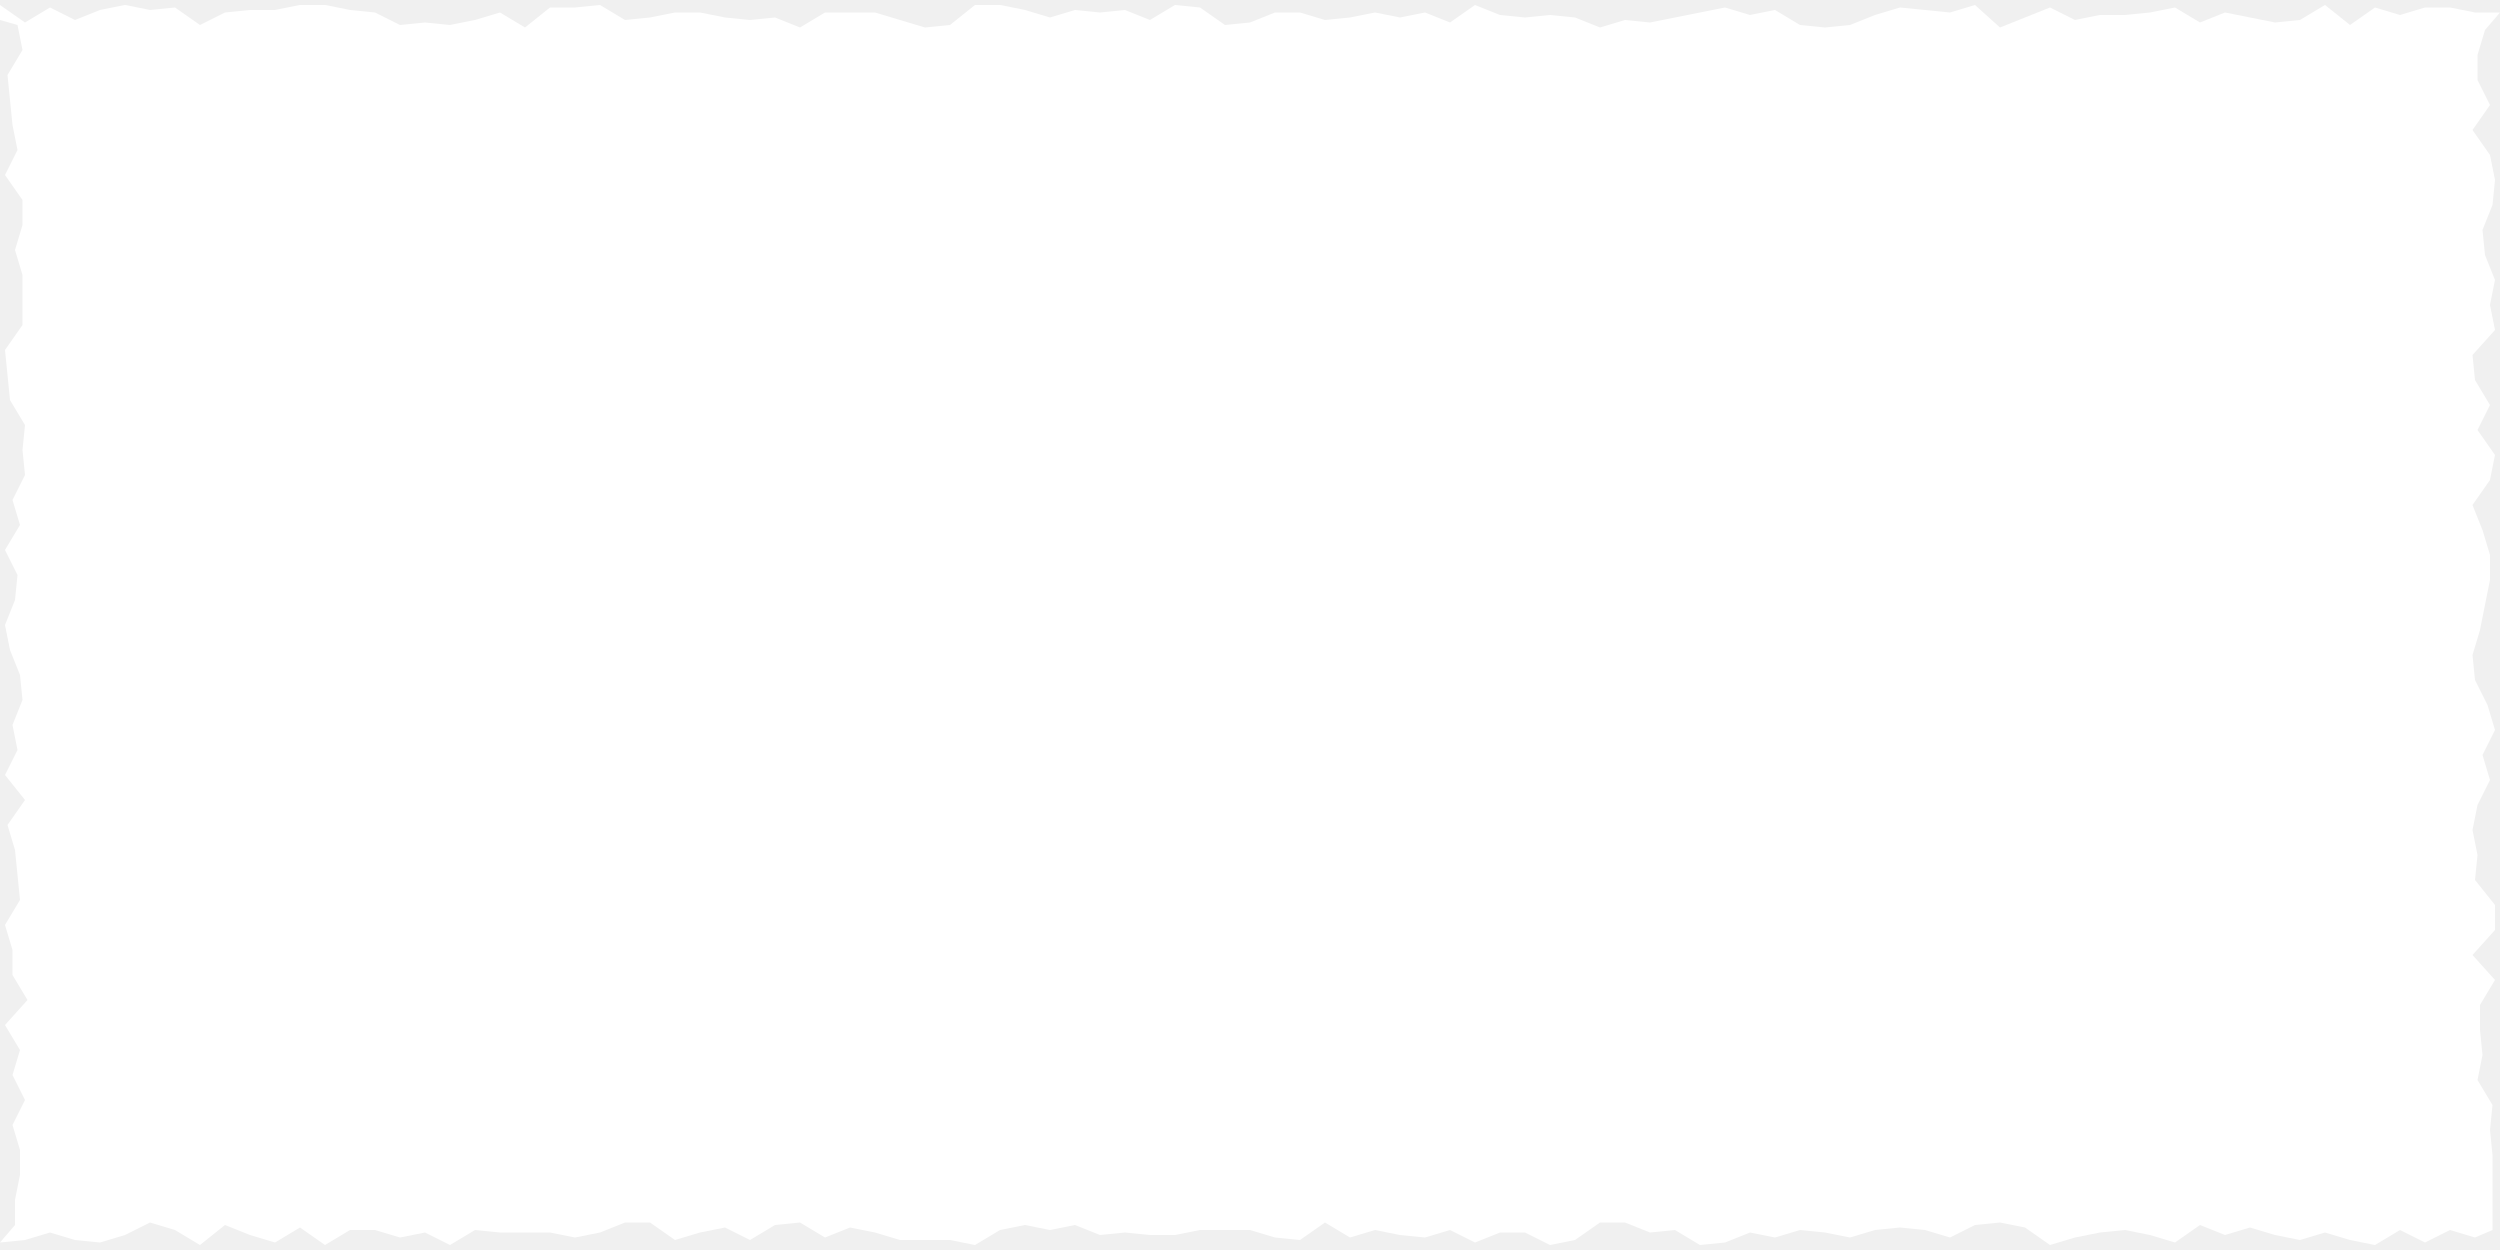
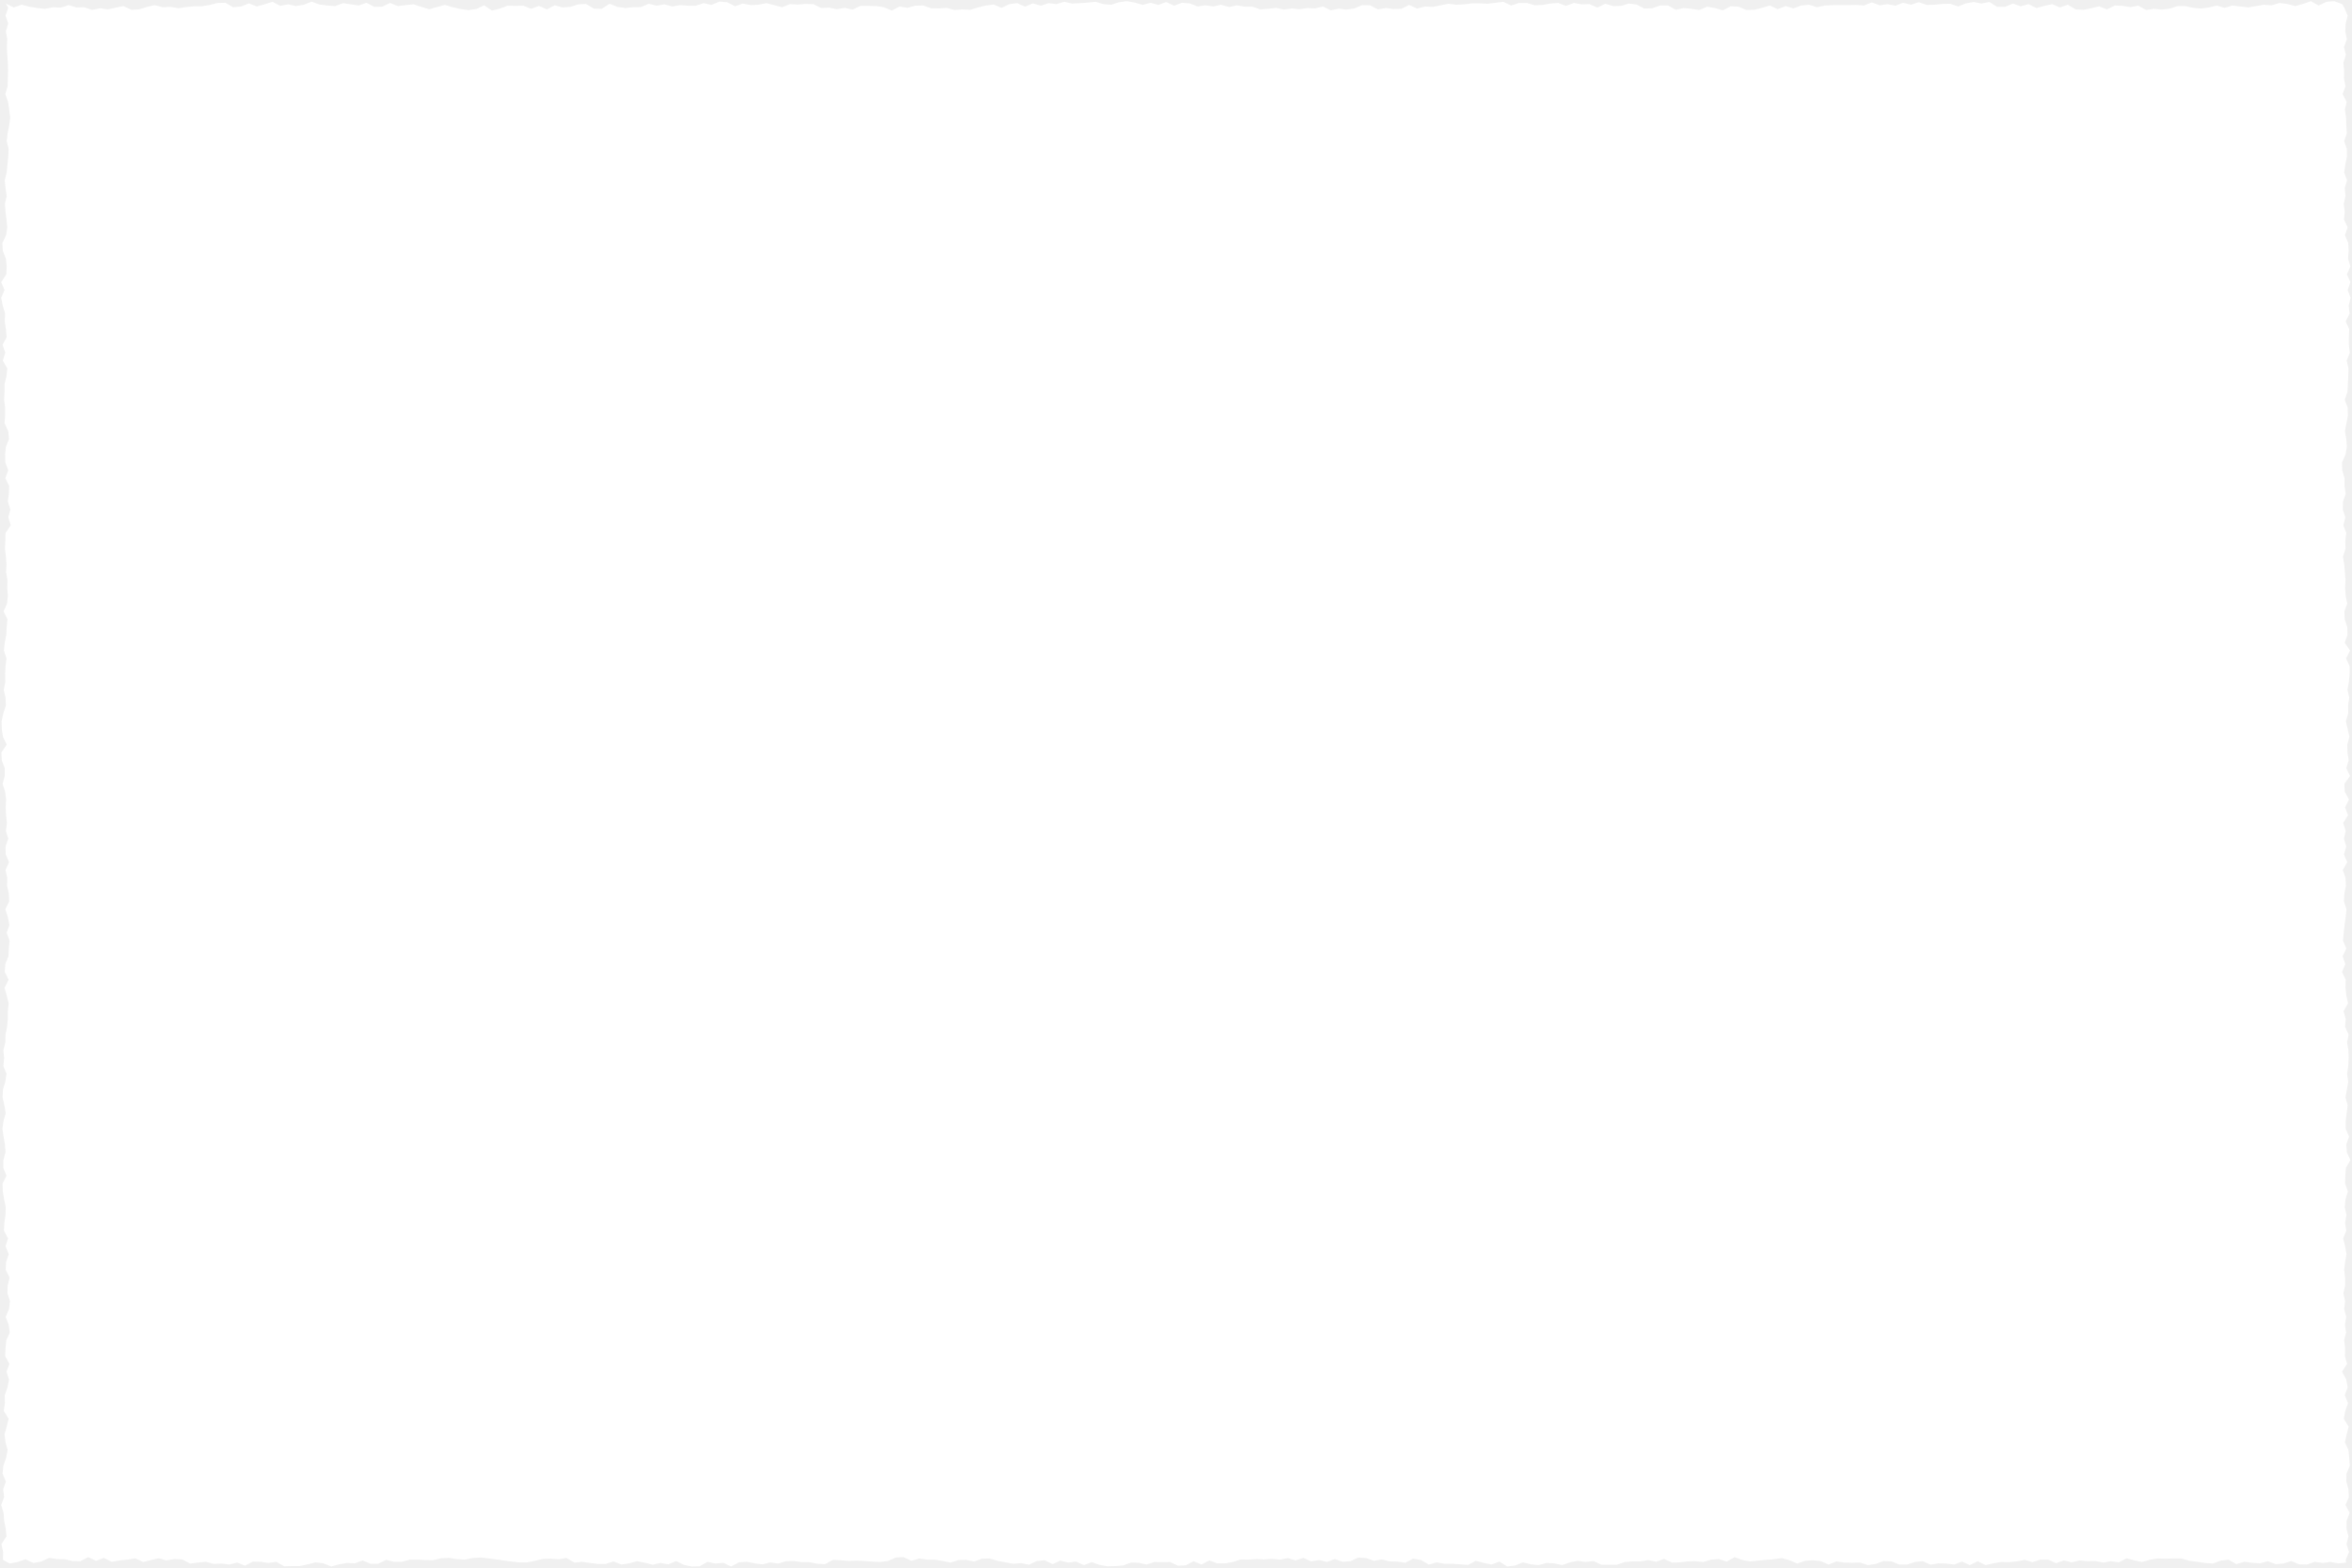
- <svg xmlns="http://www.w3.org/2000/svg" viewBox="0 0 1000 500" preserveAspectRatio="none">
-   <path fill="white" d="M0,8 L0,2 L10,9 L20,3 L30,8 L40,4 L50,2 L60,4 L70,3 L80,10 L90,5 L100,4 L110,4 L120,2 L130,2 L140,4 L150,5 L160,10 L170,9 L180,10 L190,8 L200,5 L210,11 L220,3 L230,3 L240,2 L250,8 L260,7 L270,5 L280,5 L290,7 L300,8 L310,7 L320,11 L330,5 L340,5 L350,5 L360,8 L370,11 L380,10 L390,2 L400,2 L410,4 L420,7 L430,4 L440,5 L450,4 L460,8 L470,2 L480,3 L490,10 L500,9 L510,5 L520,5 L530,8 L540,7 L550,5 L560,7 L570,5 L580,9 L590,2 L600,6 L610,7 L620,6 L630,7 L640,11 L650,8 L660,9 L670,7 L680,5 L690,3 L700,6 L710,4 L720,10 L730,11 L740,10 L750,6 L760,3 L770,4 L780,5 L790,2 L800,11 L810,7 L820,3 L830,8 L840,6 L850,6 L860,5 L870,3 L880,9 L890,5 L900,7 L910,9 L920,8 L930,2 L940,10 L950,3 L960,6 L970,3 L980,3 L990,5 L1000,5 L994,12 L991,22 L991,32 L996,42 L989,52 L996,62 L998,72 L997,82 L993,92 L994,102 L998,112 L996,122 L998,132 L989,142 L990,152 L996,162 L991,172 L998,182 L996,192 L989,202 L993,212 L996,222 L996,232 L994,242 L992,252 L989,262 L990,272 L995,282 L998,292 L993,302 L996,312 L991,322 L989,332 L991,342 L990,352 L998,362 L998,372 L989,382 L998,392 L992,402 L992,412 L993,422 L991,432 L997,442 L996,452 L997,462 L997,472 L997,482 L997,492 L990,495 L980,492 L970,497 L960,492 L950,498 L940,496 L930,493 L920,496 L910,494 L900,491 L890,494 L880,490 L870,497 L860,494 L850,492 L840,493 L830,495 L820,498 L810,491 L800,489 L790,490 L780,495 L770,492 L760,491 L750,492 L740,495 L730,493 L720,492 L710,495 L700,493 L690,497 L680,498 L670,492 L660,493 L650,489 L640,489 L630,496 L620,498 L610,493 L600,493 L590,497 L580,492 L570,495 L560,494 L550,492 L540,495 L530,489 L520,496 L510,495 L500,492 L490,492 L480,492 L470,494 L460,494 L450,493 L440,494 L430,490 L420,492 L410,490 L400,492 L390,498 L380,496 L370,496 L360,496 L350,493 L340,491 L330,495 L320,489 L310,490 L300,496 L290,491 L280,493 L270,496 L260,489 L250,489 L240,493 L230,495 L220,493 L210,493 L200,493 L190,492 L180,498 L170,493 L160,495 L150,492 L140,492 L130,498 L120,491 L110,497 L100,494 L90,490 L80,498 L70,492 L60,489 L50,494 L40,497 L30,496 L20,493 L10,496 L0,497 L6,490 L6,480 L8,470 L8,460 L5,450 L10,440 L5,430 L8,420 L2,410 L11,400 L5,390 L5,380 L2,370 L8,360 L7,350 L6,340 L3,330 L10,320 L2,310 L7,300 L5,290 L9,280 L8,270 L4,260 L2,250 L6,240 L7,230 L2,220 L8,210 L5,200 L10,190 L9,180 L10,170 L4,160 L3,150 L2,140 L9,130 L9,120 L9,110 L6,100 L9,90 L9,80 L2,70 L7,60 L5,50 L4,40 L3,30 L9,20 L7,10 Z" />
+ <svg xmlns="http://www.w3.org/2000/svg" viewBox="0 0 1200 800" preserveAspectRatio="none">
+   <path fill="white" d="M3.0,1.8 L7.0,3.8 L11.0,2.4 L15.0,3.4 L19.0,4.1 L23.0,4.5 L27.0,3.7 L31.0,3.9 L35.0,2.6 L39.0,3.8 L43.0,3.7 L47.0,5.1 L51.0,4.2 L55.0,4.8 L59.0,3.9 L63.0,3.1 L67.0,5.0 L71.0,4.8 L75.0,3.5 L79.0,2.6 L83.0,3.7 L87.0,3.5 L91.0,4.2 L95.0,3.6 L99.0,3.2 L103.0,3.2 L107.0,2.5 L111.0,1.5 L115.0,1.4 L119.0,3.7 L123.0,3.3 L127.0,1.7 L131.0,3.3 L135.0,2.2 L139.0,0.9 L143.0,3.0 L147.0,2.2 L151.0,3.1 L155.0,2.4 L159.0,0.8 L163.0,2.3 L167.0,2.8 L171.0,3.1 L175.0,1.6 L179.0,2.2 L183.0,2.8 L187.0,1.4 L191.0,3.5 L195.0,3.4 L199.0,1.5 L203.0,3.1 L207.0,2.6 L211.0,2.2 L215.0,3.5 L219.0,4.7 L223.0,3.6 L227.0,2.5 L231.0,3.7 L235.0,4.6 L239.0,5.2 L243.0,4.6 L247.0,2.7 L251.0,5.4 L255.0,4.4 L259.0,2.9 L263.0,3.0 L267.0,2.9 L271.0,4.5 L275.0,3.0 L279.0,4.8 L283.0,2.7 L287.0,3.8 L291.0,3.5 L295.0,2.2 L299.0,2.0 L303.0,4.4 L307.0,4.5 L311.0,1.9 L315.0,3.5 L319.0,4.1 L323.0,3.7 L327.0,3.6 L331.0,1.9 L335.0,2.9 L339.0,2.2 L343.0,3.3 L347.0,2.6 L351.0,2.9 L355.0,2.9 L359.0,1.6 L363.0,2.5 L367.0,0.8 L371.0,1.1 L375.0,3.2 L379.0,1.8 L383.0,2.6 L387.0,2.4 L391.0,1.6 L395.0,2.6 L399.0,3.7 L403.0,2.1 L407.0,2.3 L411.0,2.0 L415.0,2.1 L419.0,4.1 L423.0,3.9 L427.0,4.7 L431.0,4.0 L435.0,4.9 L439.0,3.0 L443.0,3.0 L447.0,3.1 L451.0,3.7 L455.0,5.4 L459.0,3.3 L463.0,4.0 L467.0,2.9 L471.0,2.8 L475.0,4.2 L479.0,4.3 L483.0,4.0 L487.0,5.1 L491.0,4.8 L495.0,5.0 L499.0,3.8 L503.0,2.8 L507.0,2.3 L511.0,4.0 L515.0,2.1 L519.0,1.6 L523.0,3.4 L527.0,1.7 L531.0,2.9 L535.0,1.6 L539.0,2.1 L543.0,0.9 L547.0,1.8 L551.0,1.6 L555.0,1.3 L559.0,0.9 L563.0,2.1 L567.0,2.4 L571.0,1.1 L575.0,0.6 L579.0,1.3 L583.0,2.5 L587.0,1.4 L591.0,2.5 L595.0,1.0 L599.0,2.9 L603.0,1.4 L607.0,1.7 L611.0,3.3 L615.0,2.7 L619.0,3.3 L623.0,2.4 L627.0,3.6 L631.0,2.7 L635.0,3.4 L639.0,3.4 L643.0,4.8 L647.0,4.5 L651.0,4.0 L655.0,4.9 L659.0,4.3 L663.0,4.7 L667.0,4.1 L671.0,4.3 L675.0,3.3 L679.0,5.3 L683.0,4.4 L687.0,4.9 L691.0,4.3 L695.0,2.6 L699.0,2.7 L703.0,4.8 L707.0,4.1 L711.0,4.6 L715.0,4.5 L719.0,2.5 L723.0,4.4 L727.0,3.3 L731.0,3.5 L735.0,2.7 L739.0,1.9 L743.0,2.4 L747.0,2.2 L751.0,1.7 L755.0,1.7 L759.0,1.9 L763.0,1.4 L767.0,0.9 L771.0,2.8 L775.0,1.5 L779.0,1.5 L783.0,2.7 L787.0,2.5 L791.0,1.8 L795.0,1.5 L799.0,3.0 L803.0,1.5 L807.0,2.2 L811.0,2.1 L815.0,3.9 L819.0,1.9 L823.0,3.1 L827.0,3.0 L831.0,1.8 L835.0,2.3 L839.0,4.4 L843.0,4.2 L847.0,2.8 L851.0,2.8 L855.0,5.0 L859.0,4.1 L863.0,4.5 L867.0,5.1 L871.0,3.4 L875.0,4.1 L879.0,5.3 L883.0,3.2 L887.0,3.4 L891.0,5.1 L895.0,5.0 L899.0,4.0 L903.0,2.8 L907.0,4.7 L911.0,3.1 L915.0,4.3 L919.0,2.8 L923.0,2.4 L927.0,3.7 L931.0,2.8 L935.0,2.6 L939.0,2.6 L943.0,2.6 L947.0,2.5 L951.0,2.8 L955.0,1.2 L959.0,2.7 L963.0,2.1 L967.0,2.9 L971.0,1.4 L975.0,2.4 L979.0,1.1 L983.0,2.5 L987.0,2.4 L991.0,2.0 L995.0,1.9 L999.0,3.3 L1003.0,1.7 L1007.0,1.0 L1011.0,1.8 L1015.0,1.0 L1019.0,3.5 L1023.0,3.5 L1027.0,1.8 L1031.0,3.2 L1035.0,2.1 L1039.0,4.1 L1043.0,3.0 L1047.0,2.1 L1051.0,3.8 L1055.0,2.4 L1059.0,4.8 L1063.0,5.0 L1067.0,4.2 L1071.0,3.2 L1075.0,4.8 L1079.0,2.8 L1083.0,3.0 L1087.0,3.6 L1091.0,2.9 L1095.0,5.1 L1099.0,4.5 L1103.0,4.9 L1107.0,4.4 L1111.0,3.1 L1115.0,3.1 L1119.0,4.0 L1123.0,4.4 L1127.0,3.8 L1131.0,2.8 L1135.0,4.0 L1139.0,2.8 L1143.0,3.3 L1147.0,3.8 L1151.0,3.1 L1155.0,2.4 L1159.0,2.7 L1163.0,1.5 L1167.0,2.0 L1171.0,3.1 L1175.0,2.0 L1179.0,0.6 L1183.0,2.8 L1187.0,0.9 L1191.0,0.6 L1195.0,2.1 L1196.1,4.0 L1197.8,8.0 L1196.8,12.0 L1196.6,16.0 L1197.4,20.0 L1195.9,24.0 L1196.9,28.0 L1195.6,32.0 L1196.0,36.0 L1195.9,40.0 L1196.7,44.0 L1195.2,48.0 L1197.3,52.0 L1196.4,56.0 L1197.0,60.0 L1197.1,64.0 L1197.4,68.0 L1196.0,72.0 L1197.4,76.0 L1197.4,80.0 L1196.6,84.0 L1196.0,88.0 L1197.5,92.0 L1196.3,96.0 L1196.7,100.0 L1195.8,104.0 L1196.3,108.0 L1195.9,112.0 L1197.8,116.0 L1196.4,120.0 L1198.1,124.0 L1198.3,128.0 L1198.0,132.0 L1199.2,136.0 L1197.4,140.0 L1199.2,144.0 L1197.8,148.0 L1199.3,152.0 L1198.3,156.0 L1198.8,160.0 L1196.8,164.0 L1198.6,168.0 L1198.4,172.0 L1198.4,176.0 L1198.9,180.0 L1197.3,184.0 L1198.2,188.0 L1198.1,192.0 L1197.9,196.0 L1197.7,200.0 L1196.3,204.0 L1197.8,208.0 L1197.9,212.0 L1197.2,216.0 L1196.4,220.0 L1197.1,224.0 L1197.4,228.0 L1196.7,232.0 L1194.9,236.0 L1195.0,240.0 L1196.2,244.0 L1196.2,248.0 L1196.8,252.0 L1195.4,256.0 L1195.3,260.0 L1196.6,264.0 L1195.6,268.0 L1197.1,272.0 L1196.6,276.0 L1196.7,280.0 L1195.4,284.0 L1196.0,288.0 L1196.4,292.0 L1196.7,296.0 L1196.5,300.0 L1196.8,304.0 L1197.6,308.0 L1196.1,312.0 L1196.3,316.0 L1197.6,320.0 L1197.7,324.0 L1196.3,328.0 L1199.0,332.0 L1197.0,336.0 L1198.8,340.0 L1198.8,344.0 L1198.4,348.0 L1197.7,352.0 L1198.6,356.0 L1198.0,360.0 L1198.1,364.0 L1196.9,368.0 L1197.8,372.0 L1198.7,376.0 L1197.6,380.0 L1197.7,384.0 L1198.3,388.0 L1197.1,392.0 L1199.0,396.0 L1196.1,400.0 L1196.3,404.0 L1198.5,408.0 L1196.5,412.0 L1198.0,416.0 L1195.5,420.0 L1196.8,424.0 L1195.9,428.0 L1197.1,432.0 L1195.9,436.0 L1197.6,440.0 L1195.3,444.0 L1196.7,448.0 L1196.9,452.0 L1196.1,456.0 L1195.9,460.0 L1197.2,464.0 L1196.8,468.0 L1196.2,472.0 L1195.8,476.0 L1195.4,480.0 L1197.1,484.0 L1195.2,488.0 L1196.6,492.0 L1194.9,496.0 L1196.8,500.0 L1196.7,504.0 L1197.1,508.0 L1198.0,512.0 L1195.7,516.0 L1196.8,520.0 L1196.5,524.0 L1198.3,528.0 L1197.5,532.0 L1198.2,536.0 L1198.3,540.0 L1198.1,544.0 L1197.5,548.0 L1198.1,552.0 L1197.4,556.0 L1196.7,560.0 L1197.8,564.0 L1197.3,568.0 L1196.8,572.0 L1196.8,576.0 L1198.5,580.0 L1197.1,584.0 L1197.4,588.0 L1199.2,592.0 L1196.9,596.0 L1196.6,600.0 L1196.5,604.0 L1197.9,608.0 L1196.7,612.0 L1196.3,616.0 L1197.2,620.0 L1196.5,624.0 L1197.1,628.0 L1195.5,632.0 L1196.5,636.0 L1197.2,640.0 L1196.5,644.0 L1196.0,648.0 L1196.5,652.0 L1196.5,656.0 L1195.6,660.0 L1196.5,664.0 L1196.0,668.0 L1197.1,672.0 L1196.4,676.0 L1197.0,680.0 L1196.0,684.0 L1196.5,688.0 L1196.4,692.0 L1197.5,696.0 L1194.9,700.0 L1197.1,704.0 L1197.8,708.0 L1196.3,712.0 L1198.0,716.0 L1196.6,720.0 L1195.8,724.0 L1198.3,728.0 L1197.3,732.0 L1196.4,736.0 L1198.2,740.0 L1198.6,744.0 L1198.9,748.0 L1197.2,752.0 L1197.1,756.0 L1198.2,760.0 L1198.4,764.0 L1196.7,768.0 L1198.8,772.0 L1197.3,776.0 L1197.2,780.0 L1198.2,784.0 L1197.2,788.0 L1198.5,792.0 L1196.8,796.0 L1197.0,797.4 L1193.0,797.8 L1189.0,797.1 L1185.0,797.6 L1181.0,797.0 L1177.0,798.4 L1173.0,798.3 L1169.0,796.6 L1165.0,797.9 L1161.0,798.2 L1157.0,796.7 L1153.0,797.8 L1149.0,797.5 L1145.0,797.0 L1141.0,798.2 L1137.0,795.9 L1133.0,796.4 L1129.0,797.9 L1125.0,797.6 L1121.0,797.0 L1117.0,796.5 L1113.0,795.3 L1109.0,795.3 L1105.0,795.4 L1101.0,795.3 L1097.0,795.9 L1093.0,797.1 L1089.0,796.3 L1085.0,795.2 L1081.0,797.3 L1077.0,796.7 L1073.0,797.4 L1069.0,796.6 L1065.0,796.7 L1061.0,796.3 L1057.0,797.3 L1053.0,796.3 L1049.0,797.7 L1045.0,795.9 L1041.0,795.9 L1037.0,797.2 L1033.0,796.0 L1029.0,796.8 L1025.0,797.2 L1021.0,797.1 L1017.0,797.8 L1013.0,798.7 L1009.0,796.7 L1005.0,798.7 L1001.0,796.9 L997.0,798.4 L993.0,797.9 L989.0,797.8 L985.0,798.5 L981.0,796.7 L977.0,797.1 L973.0,798.4 L969.0,798.4 L965.0,796.8 L961.0,796.6 L957.0,798.1 L953.0,798.7 L949.0,797.4 L945.0,797.5 L941.0,797.4 L937.0,796.8 L933.0,798.4 L929.0,796.7 L925.0,796.2 L921.0,796.5 L917.0,797.9 L913.0,796.2 L909.0,795.1 L905.0,795.7 L901.0,796.0 L897.0,796.4 L893.0,796.8 L889.0,796.1 L885.0,794.6 L881.0,796.9 L877.0,795.6 L873.0,795.9 L869.0,797.1 L865.0,796.7 L861.0,796.8 L857.0,797.3 L853.0,797.4 L849.0,795.5 L845.0,797.0 L841.0,796.1 L837.0,796.8 L833.0,796.8 L829.0,797.1 L825.0,798.5 L821.0,798.5 L817.0,798.5 L813.0,796.6 L809.0,797.1 L805.0,796.5 L801.0,797.3 L797.0,798.7 L793.0,797.8 L789.0,797.6 L785.0,798.7 L781.0,798.3 L777.0,797.3 L773.0,798.9 L769.0,799.4 L765.0,796.9 L761.0,798.4 L757.0,797.6 L753.0,796.5 L749.0,798.6 L745.0,798.3 L741.0,798.0 L737.0,798.0 L733.0,797.3 L729.0,798.4 L725.0,796.1 L721.0,795.4 L717.0,797.5 L713.0,796.9 L709.0,796.8 L705.0,795.8 L701.0,796.5 L697.0,795.1 L693.0,794.8 L689.0,796.7 L685.0,797.0 L681.0,795.6 L677.0,797.1 L673.0,796.1 L669.0,796.8 L665.0,795.0 L661.0,796.3 L657.0,795.1 L653.0,795.9 L649.0,795.5 L645.0,795.8 L641.0,795.6 L637.0,795.9 L633.0,795.8 L629.0,797.1 L625.0,797.8 L621.0,797.8 L617.0,796.3 L613.0,798.4 L609.0,796.7 L605.0,798.8 L601.0,799.0 L597.0,797.1 L593.0,797.2 L589.0,797.1 L585.0,798.4 L581.0,797.5 L577.0,797.4 L573.0,798.9 L569.0,799.2 L565.0,799.3 L561.0,798.6 L557.0,797.2 L553.0,798.7 L549.0,796.9 L545.0,797.4 L541.0,796.4 L537.0,798.2 L533.0,796.2 L529.0,796.6 L525.0,798.5 L521.0,797.7 L517.0,798.0 L513.0,797.3 L509.0,796.5 L505.0,795.3 L501.0,795.4 L497.0,796.9 L493.0,796.0 L489.0,796.1 L485.0,797.4 L481.0,796.6 L477.0,795.9 L473.0,795.9 L469.0,795.3 L465.0,796.5 L461.0,794.6 L457.0,794.8 L453.0,796.6 L449.0,797.1 L445.0,796.9 L441.0,796.6 L437.0,796.4 L433.0,796.6 L429.0,796.2 L425.0,796.0 L421.0,798.2 L417.0,798.0 L413.0,797.2 L409.0,797.2 L405.0,796.6 L401.0,796.7 L397.0,797.9 L393.0,797.3 L389.0,798.3 L385.0,797.8 L381.0,797.0 L377.0,797.3 L373.0,799.4 L369.0,797.5 L365.0,797.9 L361.0,797.0 L357.0,799.3 L353.0,799.4 L349.0,798.6 L345.0,796.6 L341.0,798.3 L337.0,797.6 L333.0,798.5 L329.0,797.5 L325.0,796.7 L321.0,797.8 L317.0,798.4 L313.0,796.8 L309.0,798.1 L305.0,798.1 L301.0,797.6 L297.0,797.0 L293.0,797.4 L289.0,795.0 L285.0,795.7 L281.0,795.4 L277.0,795.5 L273.0,796.5 L269.0,797.3 L265.0,797.3 L261.0,796.9 L257.0,796.3 L253.0,795.8 L249.0,795.2 L245.0,794.8 L241.0,795.1 L237.0,795.9 L233.0,795.6 L229.0,795.0 L225.0,795.2 L221.0,796.2 L217.0,796.1 L213.0,795.9 L209.0,795.9 L205.0,797.0 L201.0,797.0 L197.0,796.0 L193.0,798.0 L189.0,798.0 L185.0,796.3 L181.0,797.8 L177.0,797.6 L173.0,798.3 L169.0,799.4 L165.0,797.8 L161.0,797.3 L157.0,798.3 L153.0,799.2 L149.0,799.2 L145.0,799.3 L141.0,797.0 L137.0,797.6 L133.0,797.0 L129.0,796.9 L125.0,799.0 L121.0,797.4 L117.0,798.4 L113.0,797.9 L109.0,798.1 L105.0,797.0 L101.0,797.4 L97.0,797.9 L93.0,795.8 L89.0,795.6 L85.0,796.3 L81.0,795.2 L77.0,796.1 L73.0,797.1 L69.0,795.2 L65.0,795.9 L61.0,796.3 L57.0,797.0 L53.0,795.0 L49.0,796.5 L45.0,794.6 L41.0,796.7 L37.0,796.6 L33.0,795.7 L29.0,795.6 L25.0,795.0 L21.0,796.9 L17.0,797.6 L13.0,795.7 L9.0,797.1 L5.0,797.9 L1.5,796.0 L1.6,792.0 L0.7,788.0 L3.3,784.0 L2.9,780.0 L2.1,776.0 L1.8,772.0 L0.6,768.0 L2.1,764.0 L1.6,760.0 L3.0,756.0 L1.3,752.0 L1.7,748.0 L3.1,744.0 L3.9,740.0 L2.8,736.0 L2.3,732.0 L3.4,728.0 L4.4,724.0 L1.9,720.0 L2.5,716.0 L2.4,712.0 L3.8,708.0 L4.6,704.0 L3.3,700.0 L4.8,696.0 L2.6,692.0 L2.8,688.0 L3.2,684.0 L5.0,680.0 L4.4,676.0 L2.9,672.0 L4.6,668.0 L5.1,664.0 L3.8,660.0 L3.9,656.0 L4.9,652.0 L2.9,648.0 L3.1,644.0 L4.5,640.0 L2.8,636.0 L4.1,632.0 L2.0,628.0 L2.2,624.0 L2.8,620.0 L2.9,616.0 L2.1,612.0 L1.4,608.0 L1.3,604.0 L3.3,600.0 L1.7,596.0 L1.7,592.0 L2.8,588.0 L2.5,584.0 L1.8,580.0 L1.2,576.0 L1.8,572.0 L2.9,568.0 L2.2,564.0 L1.3,560.0 L1.5,556.0 L2.7,552.0 L3.3,548.0 L1.7,544.0 L2.1,540.0 L1.7,536.0 L2.7,532.0 L2.8,528.0 L3.6,524.0 L4.0,520.0 L4.0,516.0 L4.4,512.0 L3.4,508.0 L2.3,504.0 L4.4,500.0 L2.4,496.0 L2.7,492.0 L4.3,488.0 L4.5,484.0 L4.9,480.0 L3.4,476.0 L4.8,472.0 L4.0,468.0 L2.7,464.0 L4.7,460.0 L4.5,456.0 L3.6,452.0 L3.7,448.0 L2.8,444.0 L4.6,440.0 L2.9,436.0 L2.8,432.0 L4.2,428.0 L3.0,424.0 L3.5,420.0 L3.1,416.0 L2.9,412.0 L3.1,408.0 L2.6,404.0 L1.3,400.0 L2.4,396.0 L2.4,392.0 L0.9,388.0 L0.7,384.0 L3.4,380.0 L1.5,376.0 L0.9,372.0 L0.8,368.0 L1.7,364.0 L3.0,360.0 L2.8,356.0 L1.9,352.0 L2.7,348.0 L2.6,344.0 L2.8,340.0 L3.3,336.0 L2.0,332.0 L2.4,328.0 L3.2,324.0 L3.4,320.0 L3.8,316.0 L1.8,312.0 L3.6,308.0 L4.0,304.0 L3.7,300.0 L3.8,296.0 L3.1,292.0 L3.3,288.0 L3.0,284.0 L2.5,280.0 L2.7,276.0 L2.8,272.0 L5.5,268.0 L4.2,264.0 L5.3,260.0 L4.0,256.0 L4.5,252.0 L4.7,248.0 L2.7,244.0 L4.2,240.0 L2.7,236.0 L2.6,232.0 L3.0,228.0 L4.6,224.0 L4.2,220.0 L2.3,216.0 L2.6,212.0 L2.6,208.0 L2.1,204.0 L2.3,200.0 L2.3,196.0 L3.3,192.0 L3.7,188.0 L1.4,184.0 L2.7,180.0 L1.3,176.0 L3.4,172.0 L3.0,168.0 L2.4,164.0 L2.6,160.0 L1.4,156.0 L0.6,152.0 L2.3,148.0 L0.6,144.0 L3.2,140.0 L3.4,136.0 L3.0,132.0 L1.4,128.0 L1.2,124.0 L3.1,120.0 L3.7,116.0 L3.3,112.0 L2.8,108.0 L2.5,104.0 L3.4,100.0 L2.8,96.0 L2.4,92.0 L3.4,88.0 L3.8,84.0 L4.2,80.0 L4.4,76.0 L3.4,72.0 L3.9,68.0 L4.7,64.0 L5.2,60.0 L4.7,56.0 L4.1,52.0 L2.7,48.0 L3.9,44.0 L4.0,40.0 L4.1,36.0 L4.0,32.0 L3.7,28.0 L3.5,24.0 L3.7,20.0 L3.0,16.0 L4.2,12.0 L2.8,8.0 L4.2,4.0 Z" />
</svg>
